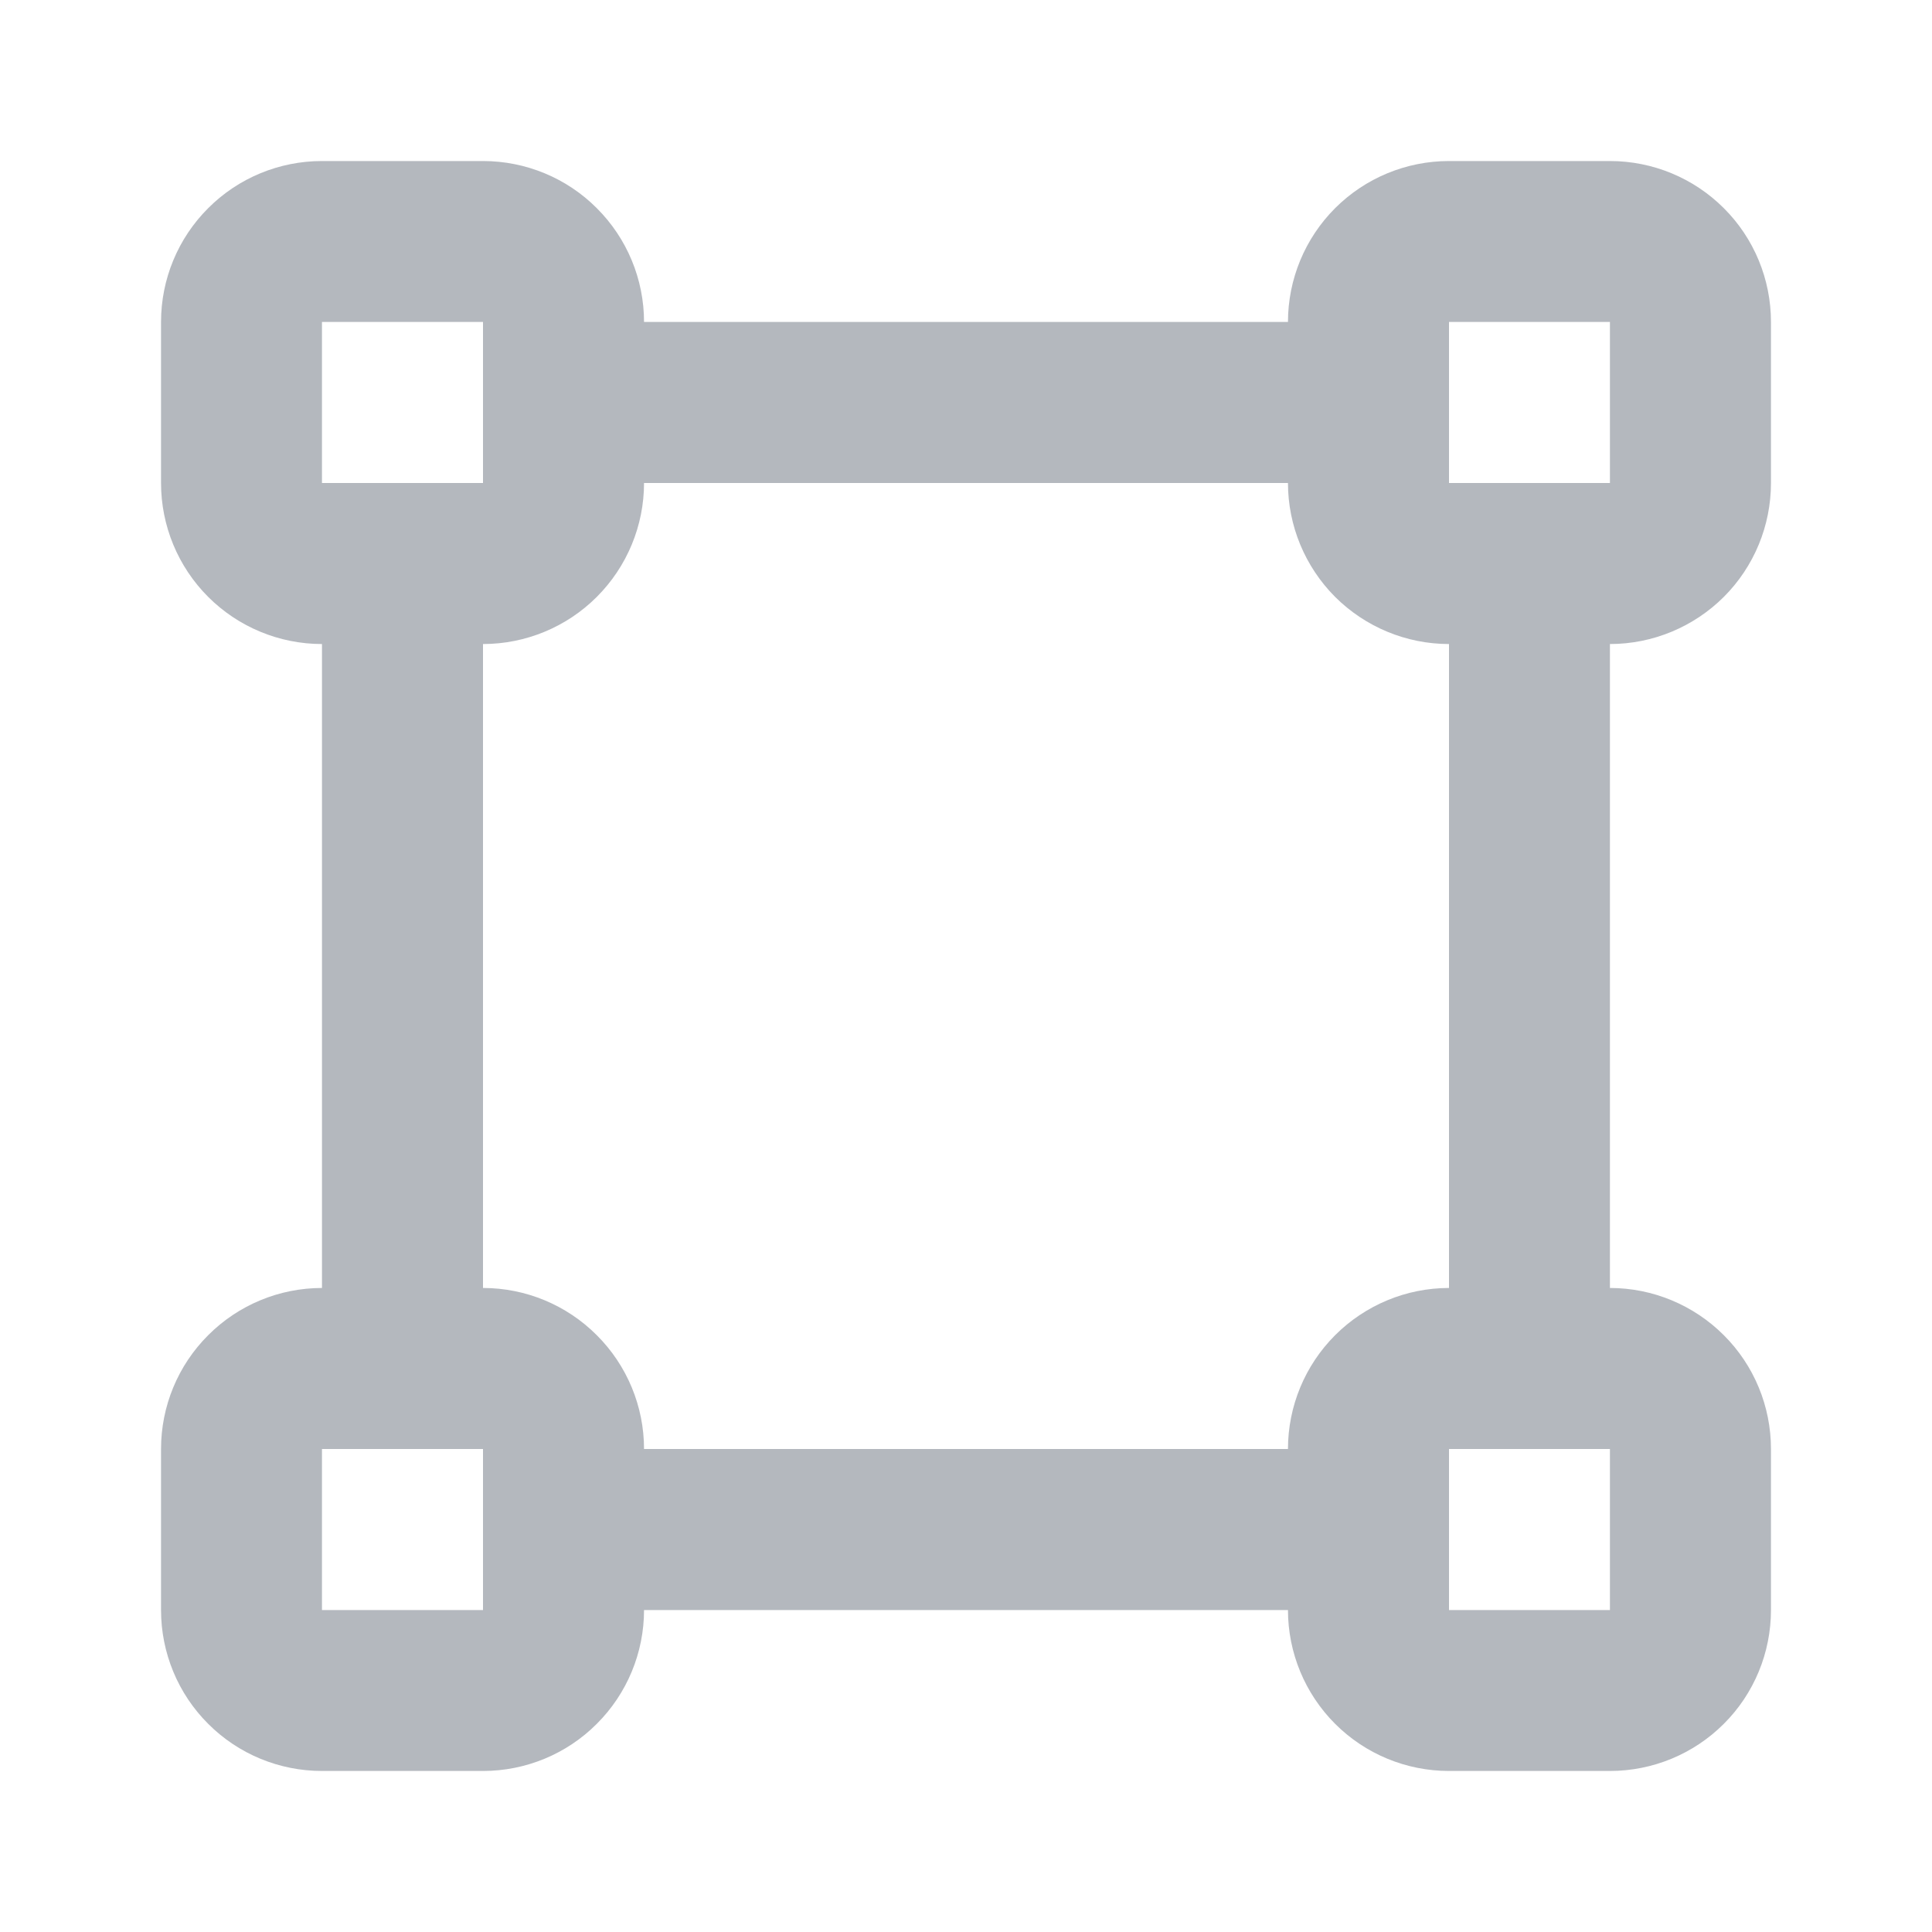
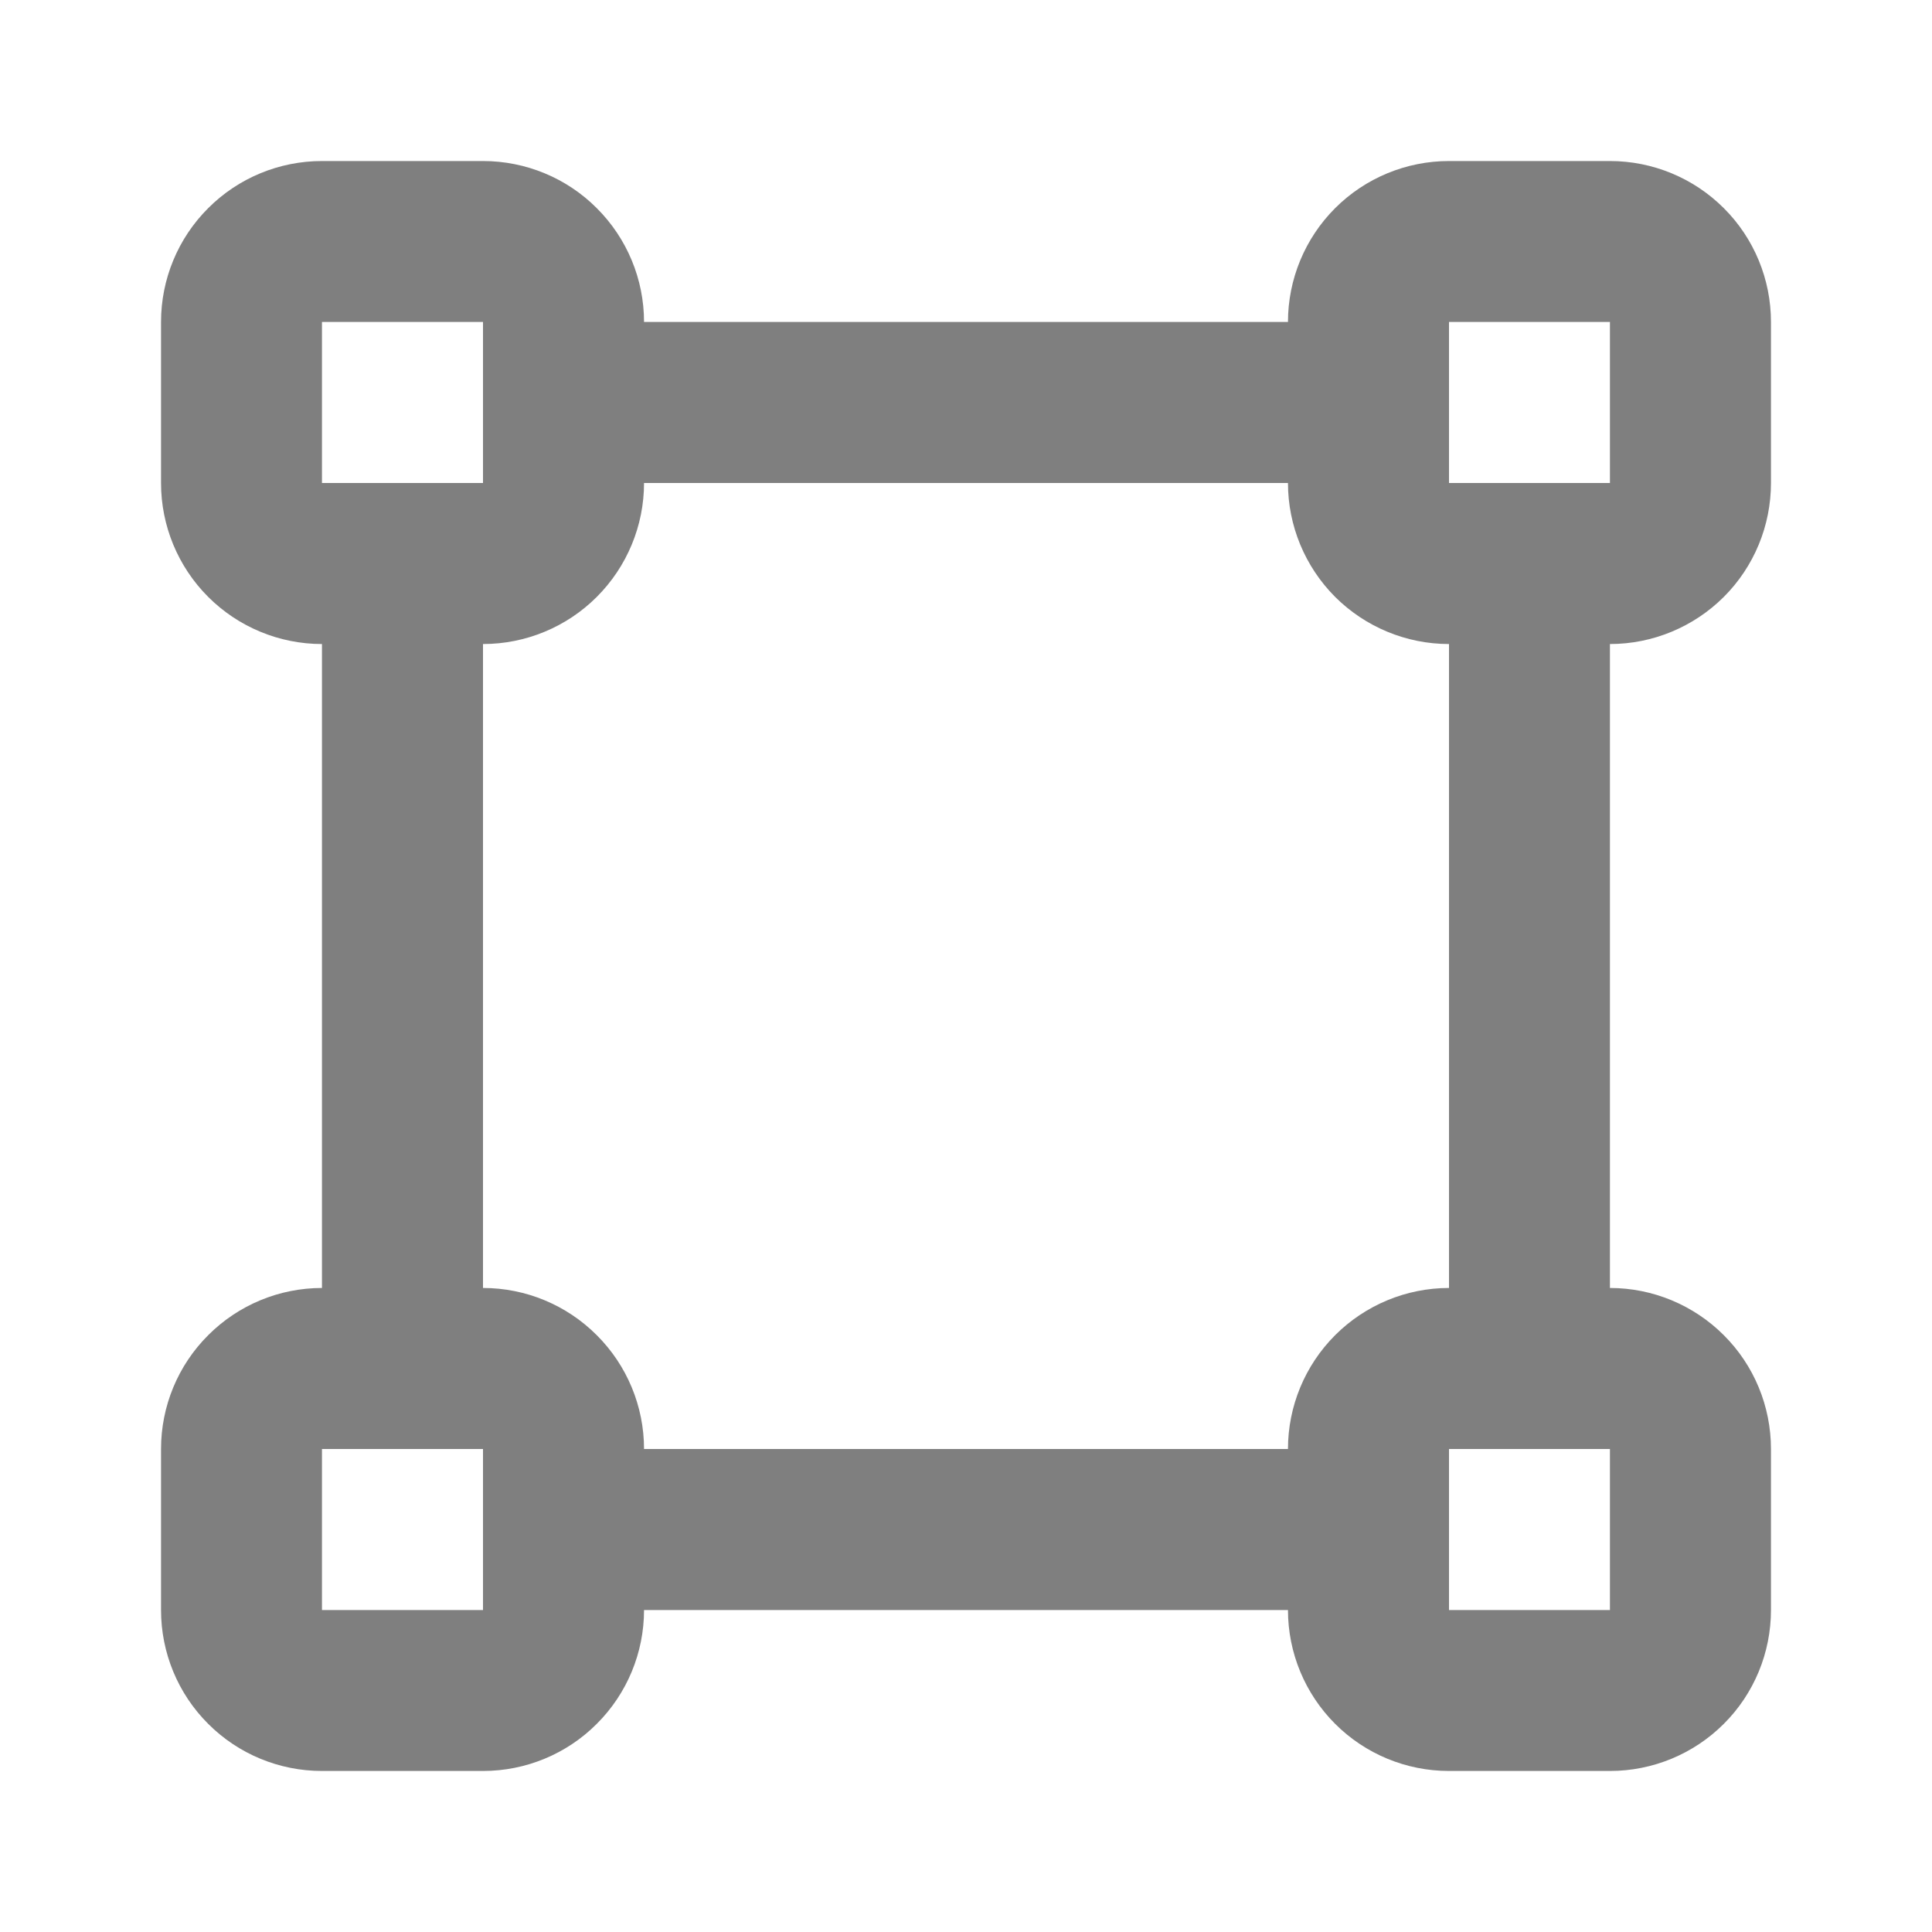
<svg xmlns="http://www.w3.org/2000/svg" width="20" height="20" viewBox="0 0 20 20" fill="none">
  <g opacity="0.5">
-     <path d="M6.667 16.667C6.667 17.109 6.491 17.533 6.178 17.845C5.866 18.158 5.442 18.333 5 18.333H3.333C2.891 18.333 2.467 18.158 2.155 17.845C1.842 17.533 1.667 17.109 1.667 16.667V15C1.667 14.558 1.842 14.134 2.155 13.822C2.467 13.509 2.891 13.333 3.333 13.333V6.667C2.891 6.667 2.467 6.491 2.155 6.179C1.842 5.866 1.667 5.442 1.667 5V3.333C1.667 2.891 1.842 2.467 2.155 2.155C2.467 1.842 2.891 1.667 3.333 1.667H5C5.442 1.667 5.866 1.842 6.178 2.155C6.491 2.467 6.667 2.891 6.667 3.333H13.333C13.333 2.891 13.509 2.467 13.821 2.155C14.134 1.842 14.558 1.667 15 1.667H16.666C17.108 1.667 17.532 1.842 17.845 2.155C18.158 2.467 18.333 2.891 18.333 3.333V5C18.333 5.442 18.158 5.866 17.845 6.179C17.532 6.491 17.108 6.667 16.666 6.667V13.333C17.108 13.333 17.532 13.509 17.845 13.822C18.158 14.134 18.333 14.558 18.333 15V16.667C18.333 17.109 18.158 17.533 17.845 17.845C17.532 18.158 17.108 18.333 16.666 18.333H15C14.558 18.333 14.134 18.158 13.821 17.845C13.509 17.533 13.333 17.109 13.333 16.667H6.667ZM6.667 5C6.667 5.442 6.491 5.866 6.178 6.179C5.866 6.491 5.442 6.667 5 6.667V13.333C5.442 13.333 5.866 13.509 6.178 13.822C6.491 14.134 6.667 14.558 6.667 15H13.333C13.333 14.558 13.509 14.134 13.821 13.822C14.134 13.509 14.558 13.333 15 13.333V6.667C14.558 6.667 14.134 6.491 13.821 6.179C13.509 5.866 13.333 5.442 13.333 5H6.667ZM3.333 3.333V5H5V3.333H3.333ZM15 3.333V5H16.666V3.333H15ZM15 15V16.667H16.666V15H15ZM3.333 15V16.667H5V15H3.333Z" fill="#69717E" />
+     <path d="M6.667 16.667C6.667 17.109 6.491 17.533 6.178 17.845C5.866 18.158 5.442 18.333 5 18.333H3.333C2.891 18.333 2.467 18.158 2.155 17.845C1.842 17.533 1.667 17.109 1.667 16.667V15C1.667 14.558 1.842 14.134 2.155 13.822C2.467 13.509 2.891 13.333 3.333 13.333V6.667C2.891 6.667 2.467 6.491 2.155 6.179C1.842 5.866 1.667 5.442 1.667 5V3.333C1.667 2.891 1.842 2.467 2.155 2.155C2.467 1.842 2.891 1.667 3.333 1.667H5C5.442 1.667 5.866 1.842 6.178 2.155C6.491 2.467 6.667 2.891 6.667 3.333H13.333C13.333 2.891 13.509 2.467 13.821 2.155C14.134 1.842 14.558 1.667 15 1.667H16.666C17.108 1.667 17.532 1.842 17.845 2.155C18.158 2.467 18.333 2.891 18.333 3.333V5C18.333 5.442 18.158 5.866 17.845 6.179C17.532 6.491 17.108 6.667 16.666 6.667V13.333C17.108 13.333 17.532 13.509 17.845 13.822C18.158 14.134 18.333 14.558 18.333 15V16.667C18.333 17.109 18.158 17.533 17.845 17.845C17.532 18.158 17.108 18.333 16.666 18.333H15C14.558 18.333 14.134 18.158 13.821 17.845C13.509 17.533 13.333 17.109 13.333 16.667H6.667ZM6.667 5C6.667 5.442 6.491 5.866 6.178 6.179C5.866 6.491 5.442 6.667 5 6.667V13.333C5.442 13.333 5.866 13.509 6.178 13.822C6.491 14.134 6.667 14.558 6.667 15H13.333C13.333 14.558 13.509 14.134 13.821 13.822C14.134 13.509 14.558 13.333 15 13.333V6.667C14.558 6.667 14.134 6.491 13.821 6.179C13.509 5.866 13.333 5.442 13.333 5H6.667ZM3.333 3.333V5H5V3.333H3.333ZM15 3.333V5H16.666V3.333H15ZM15 15V16.667H16.666V15H15ZM3.333 15V16.667H5V15H3.333Z" fill="currentColor" />
  </g>
</svg>
